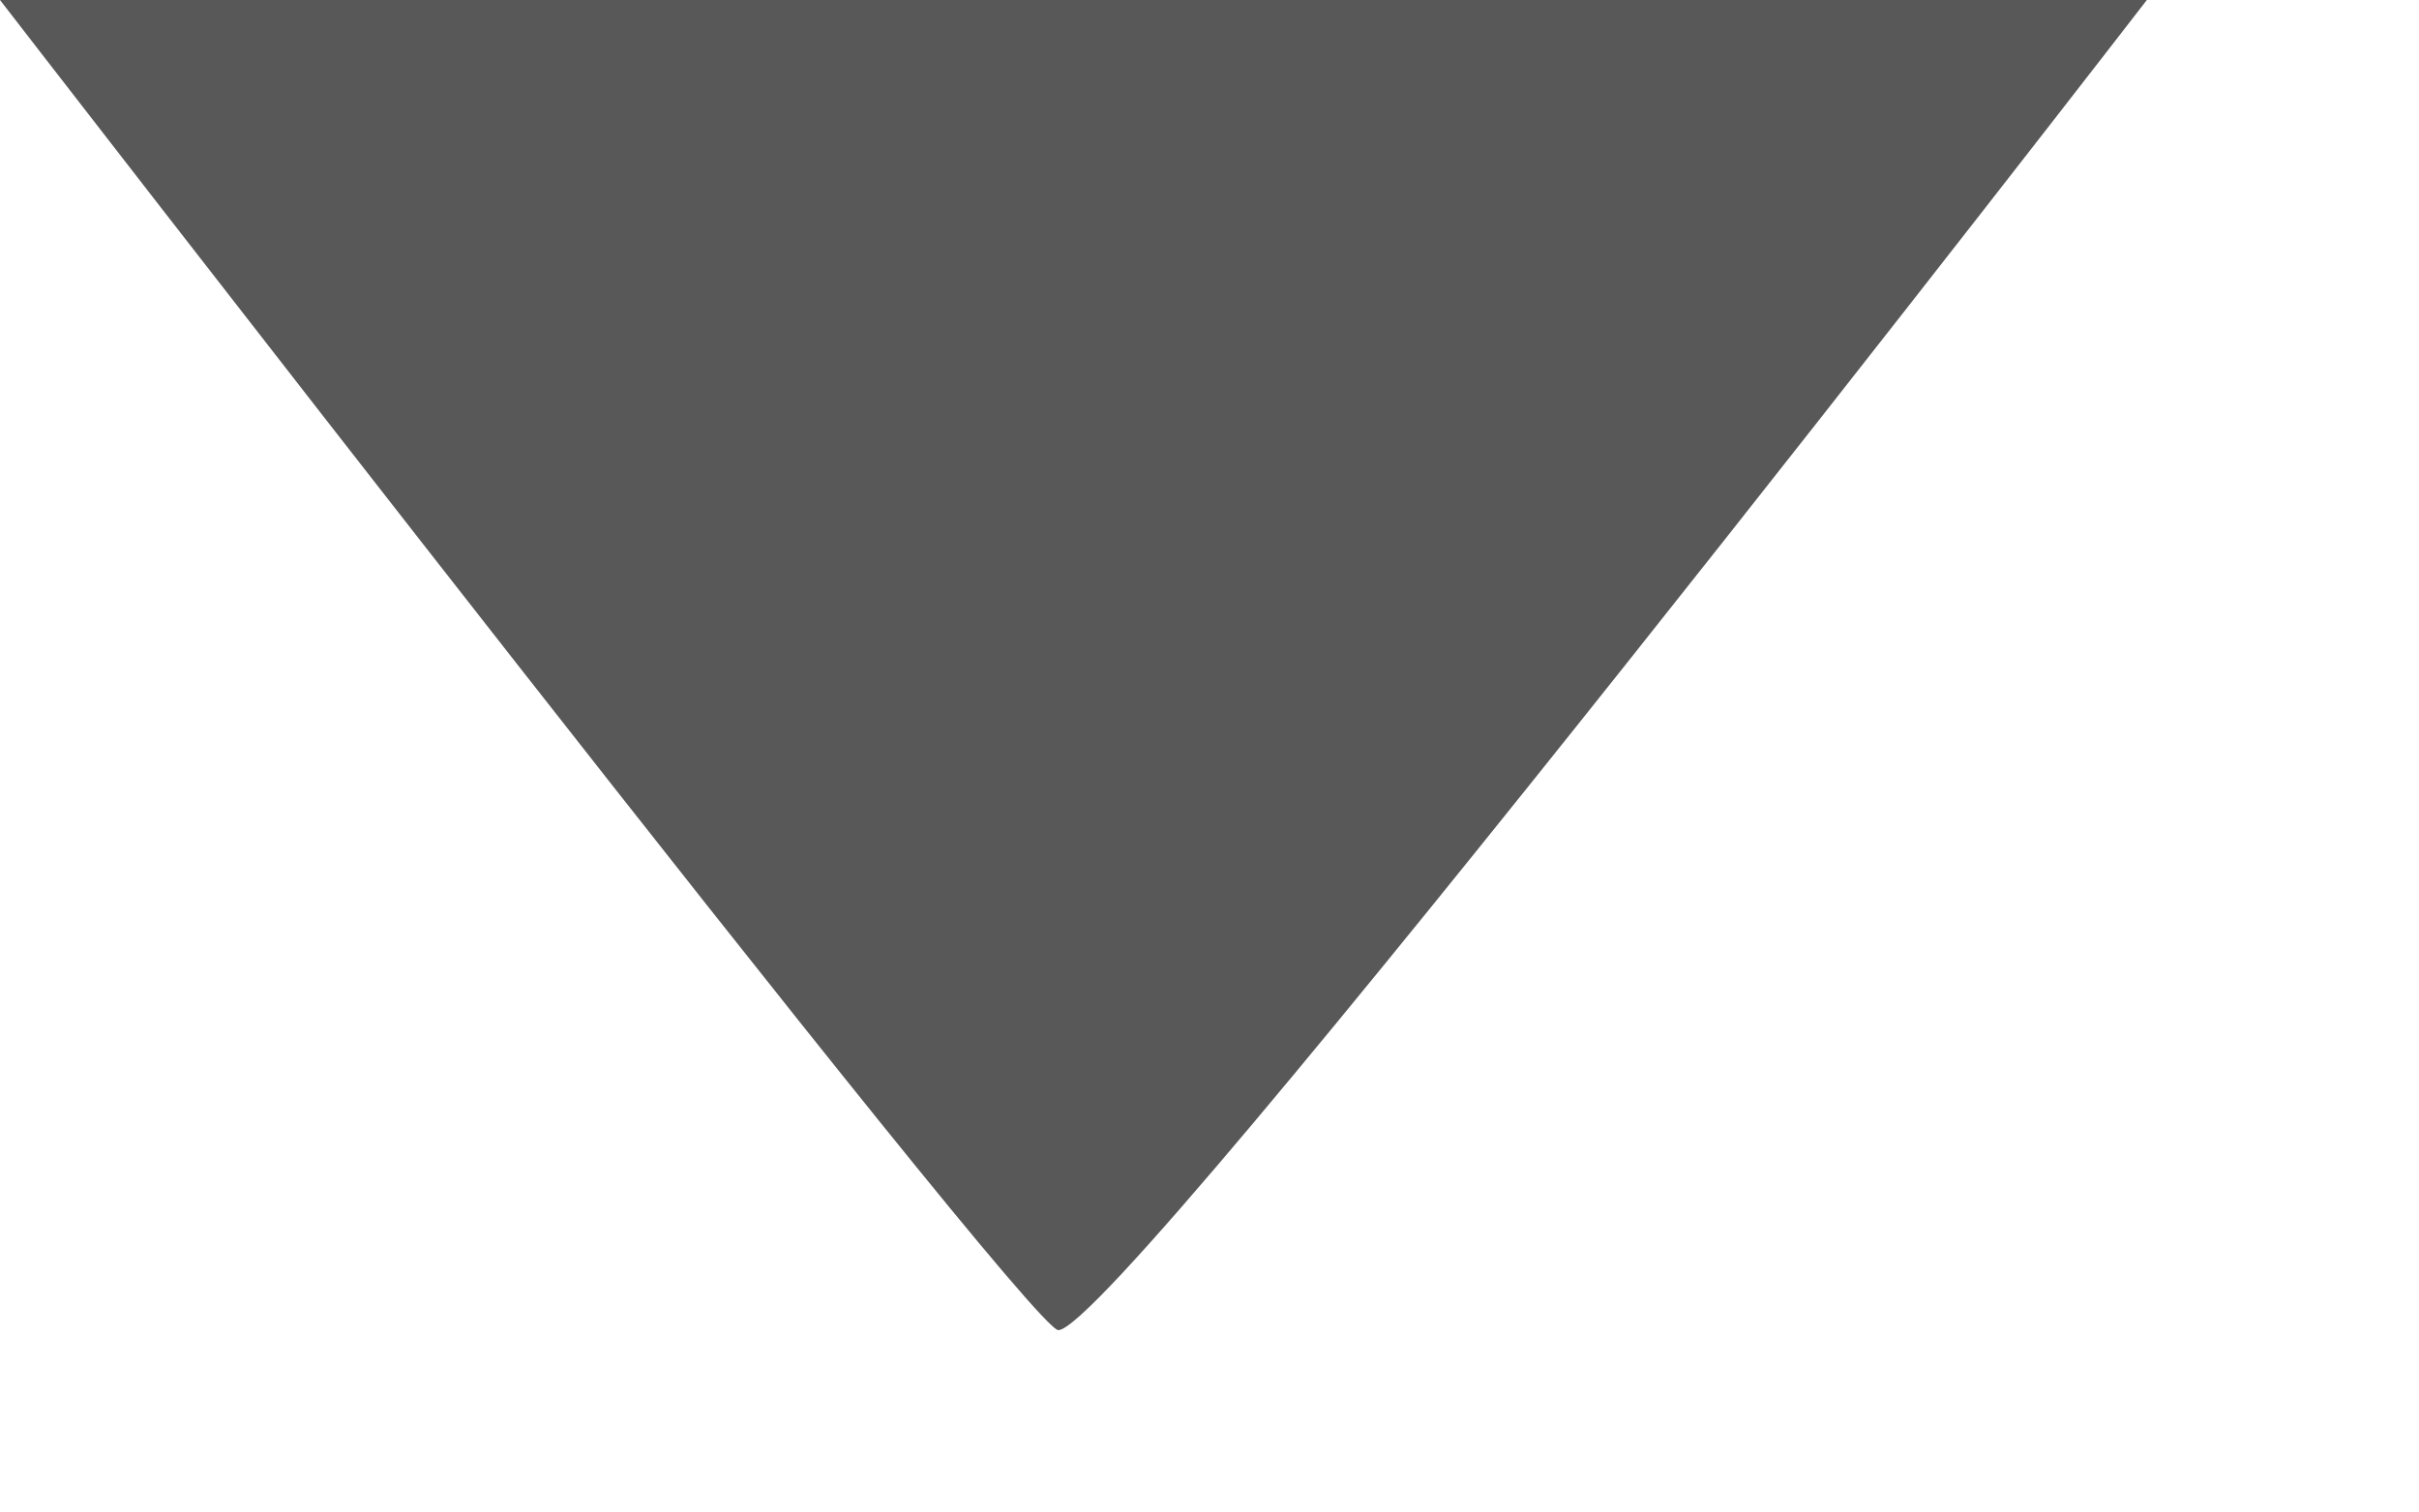
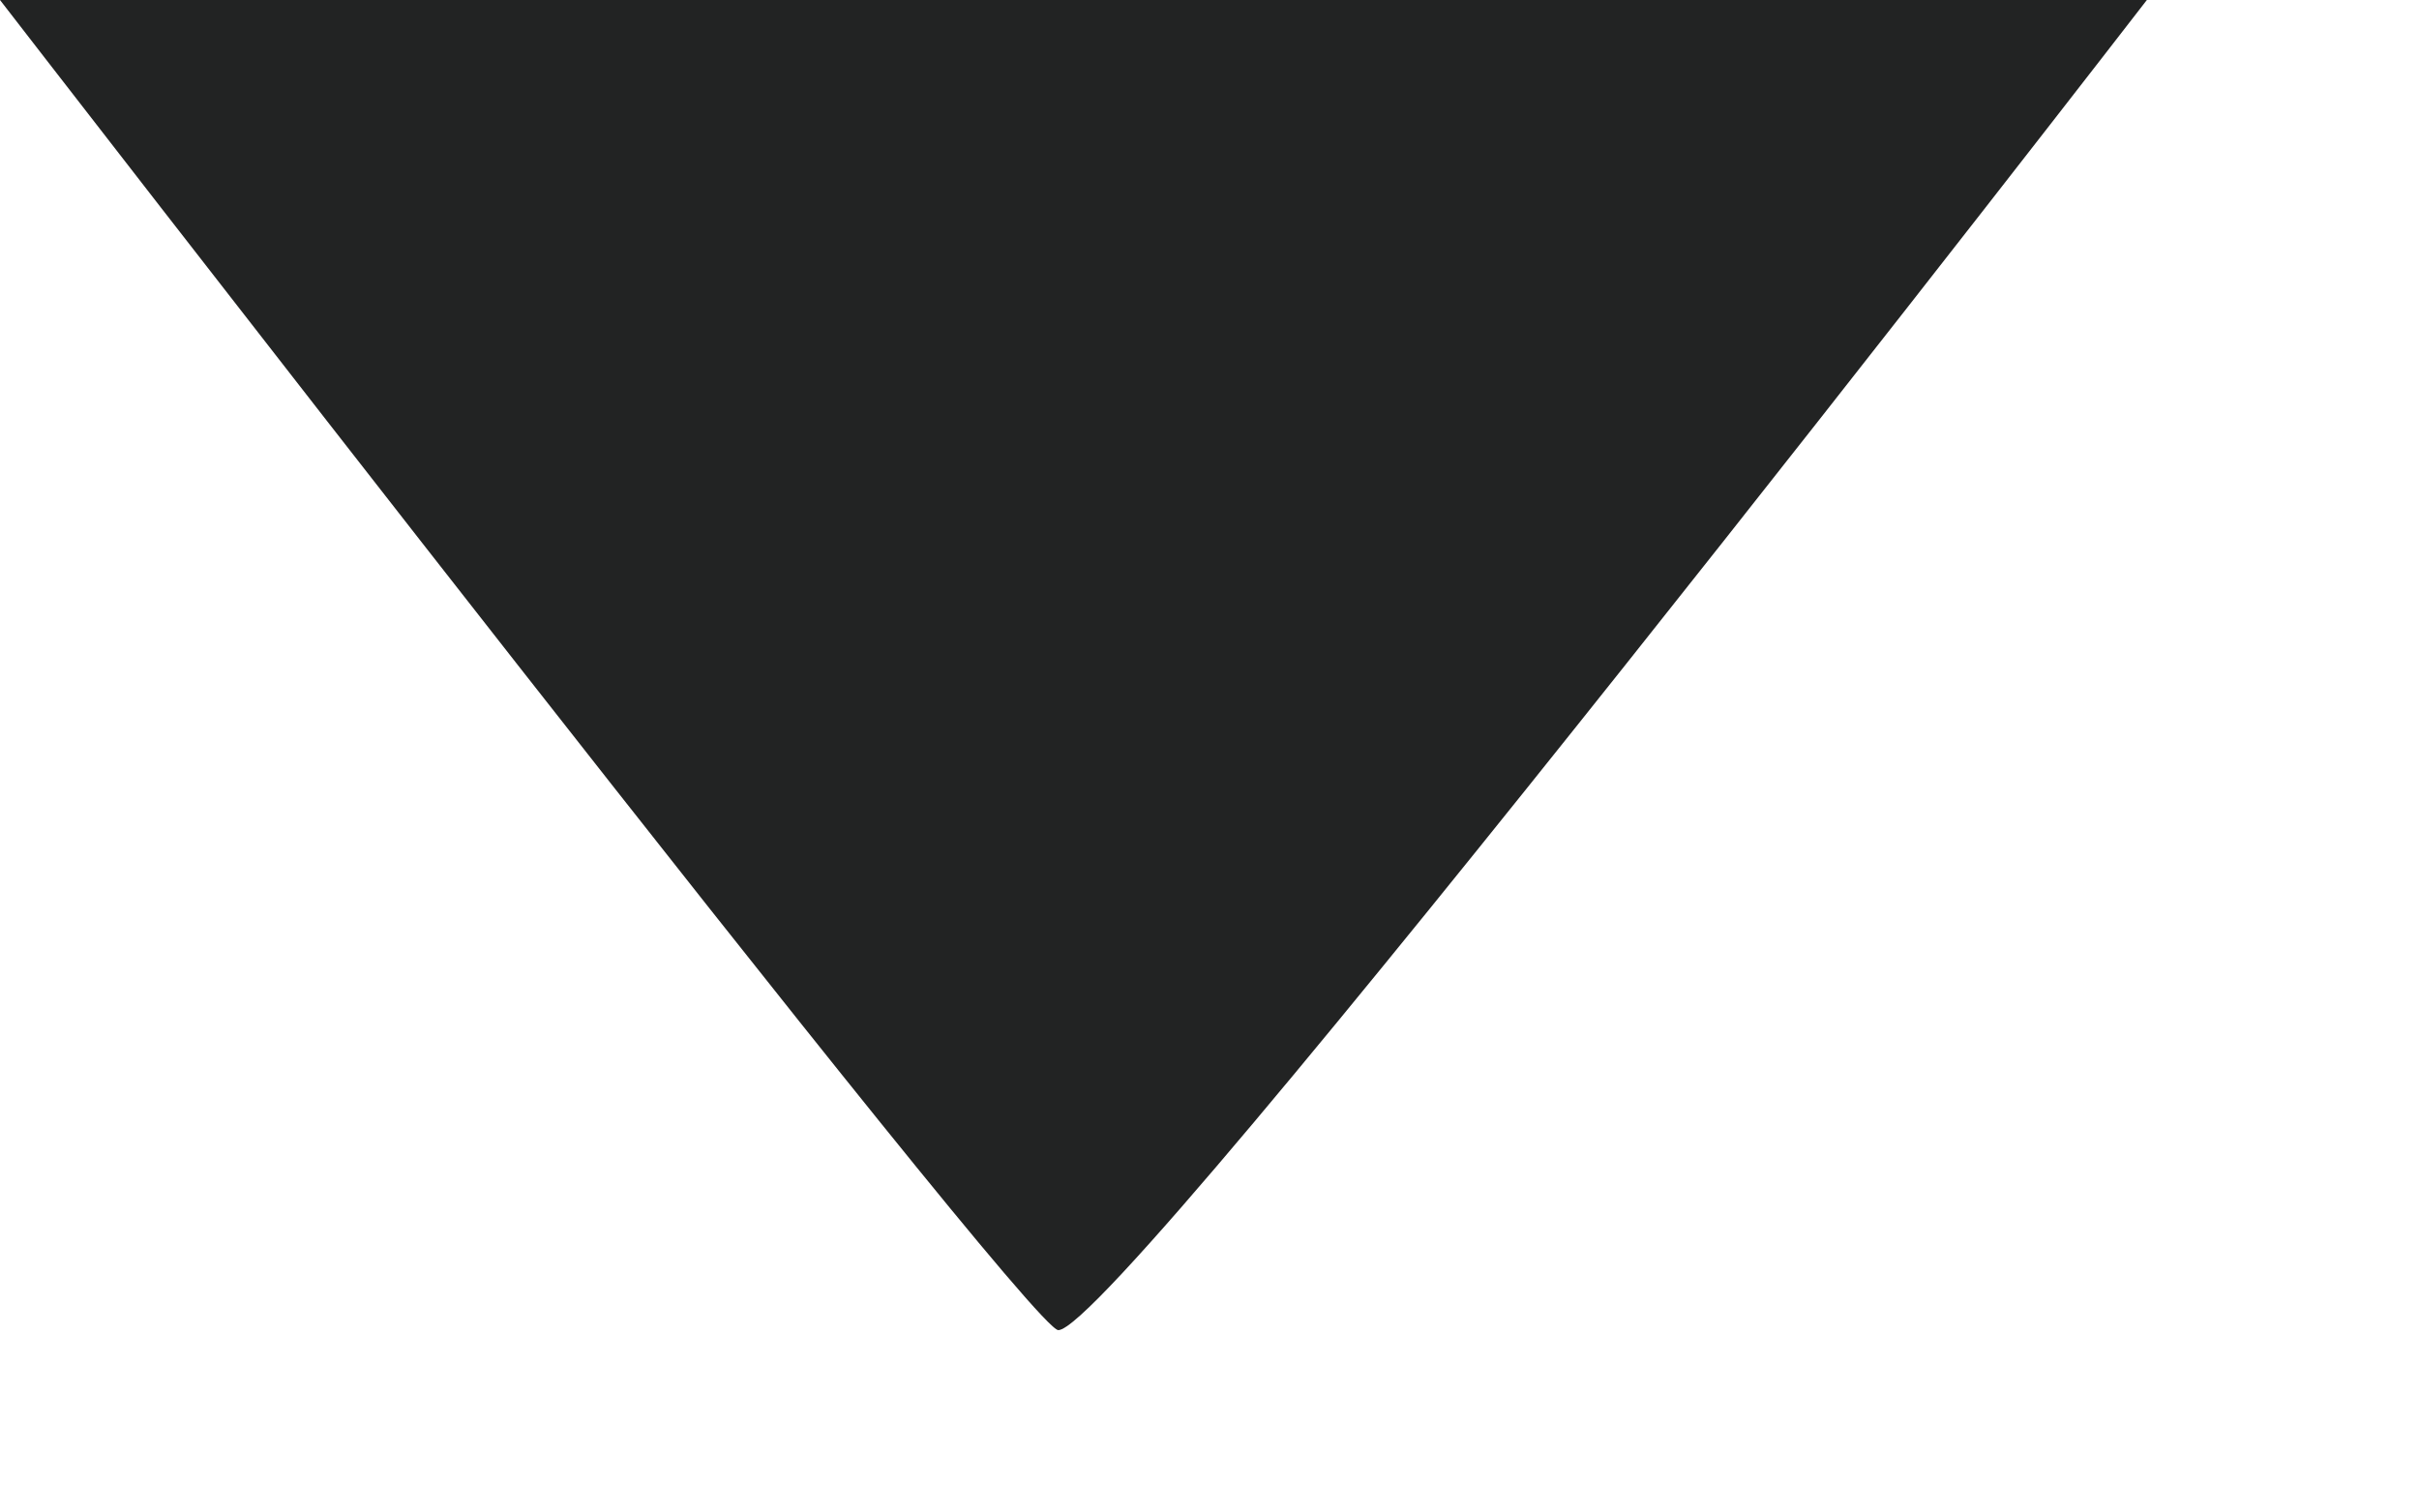
<svg xmlns="http://www.w3.org/2000/svg" version="1.1" id="Layer_1" width="8px" height="5px" viewBox="0 0 8 5" enable-background="new 0 0 8 5" xml:space="preserve">
-   <path fill="#585858" d="M0,0c0,0,3.4,4.4,3.5,4.4C3.7,4.4,7.1,0,7.1,0H0z" />
+   <path fill="#222323" d="M0,0c0,0,3.4,4.4,3.5,4.4C3.7,4.4,7.1,0,7.1,0H0z" />
</svg>
